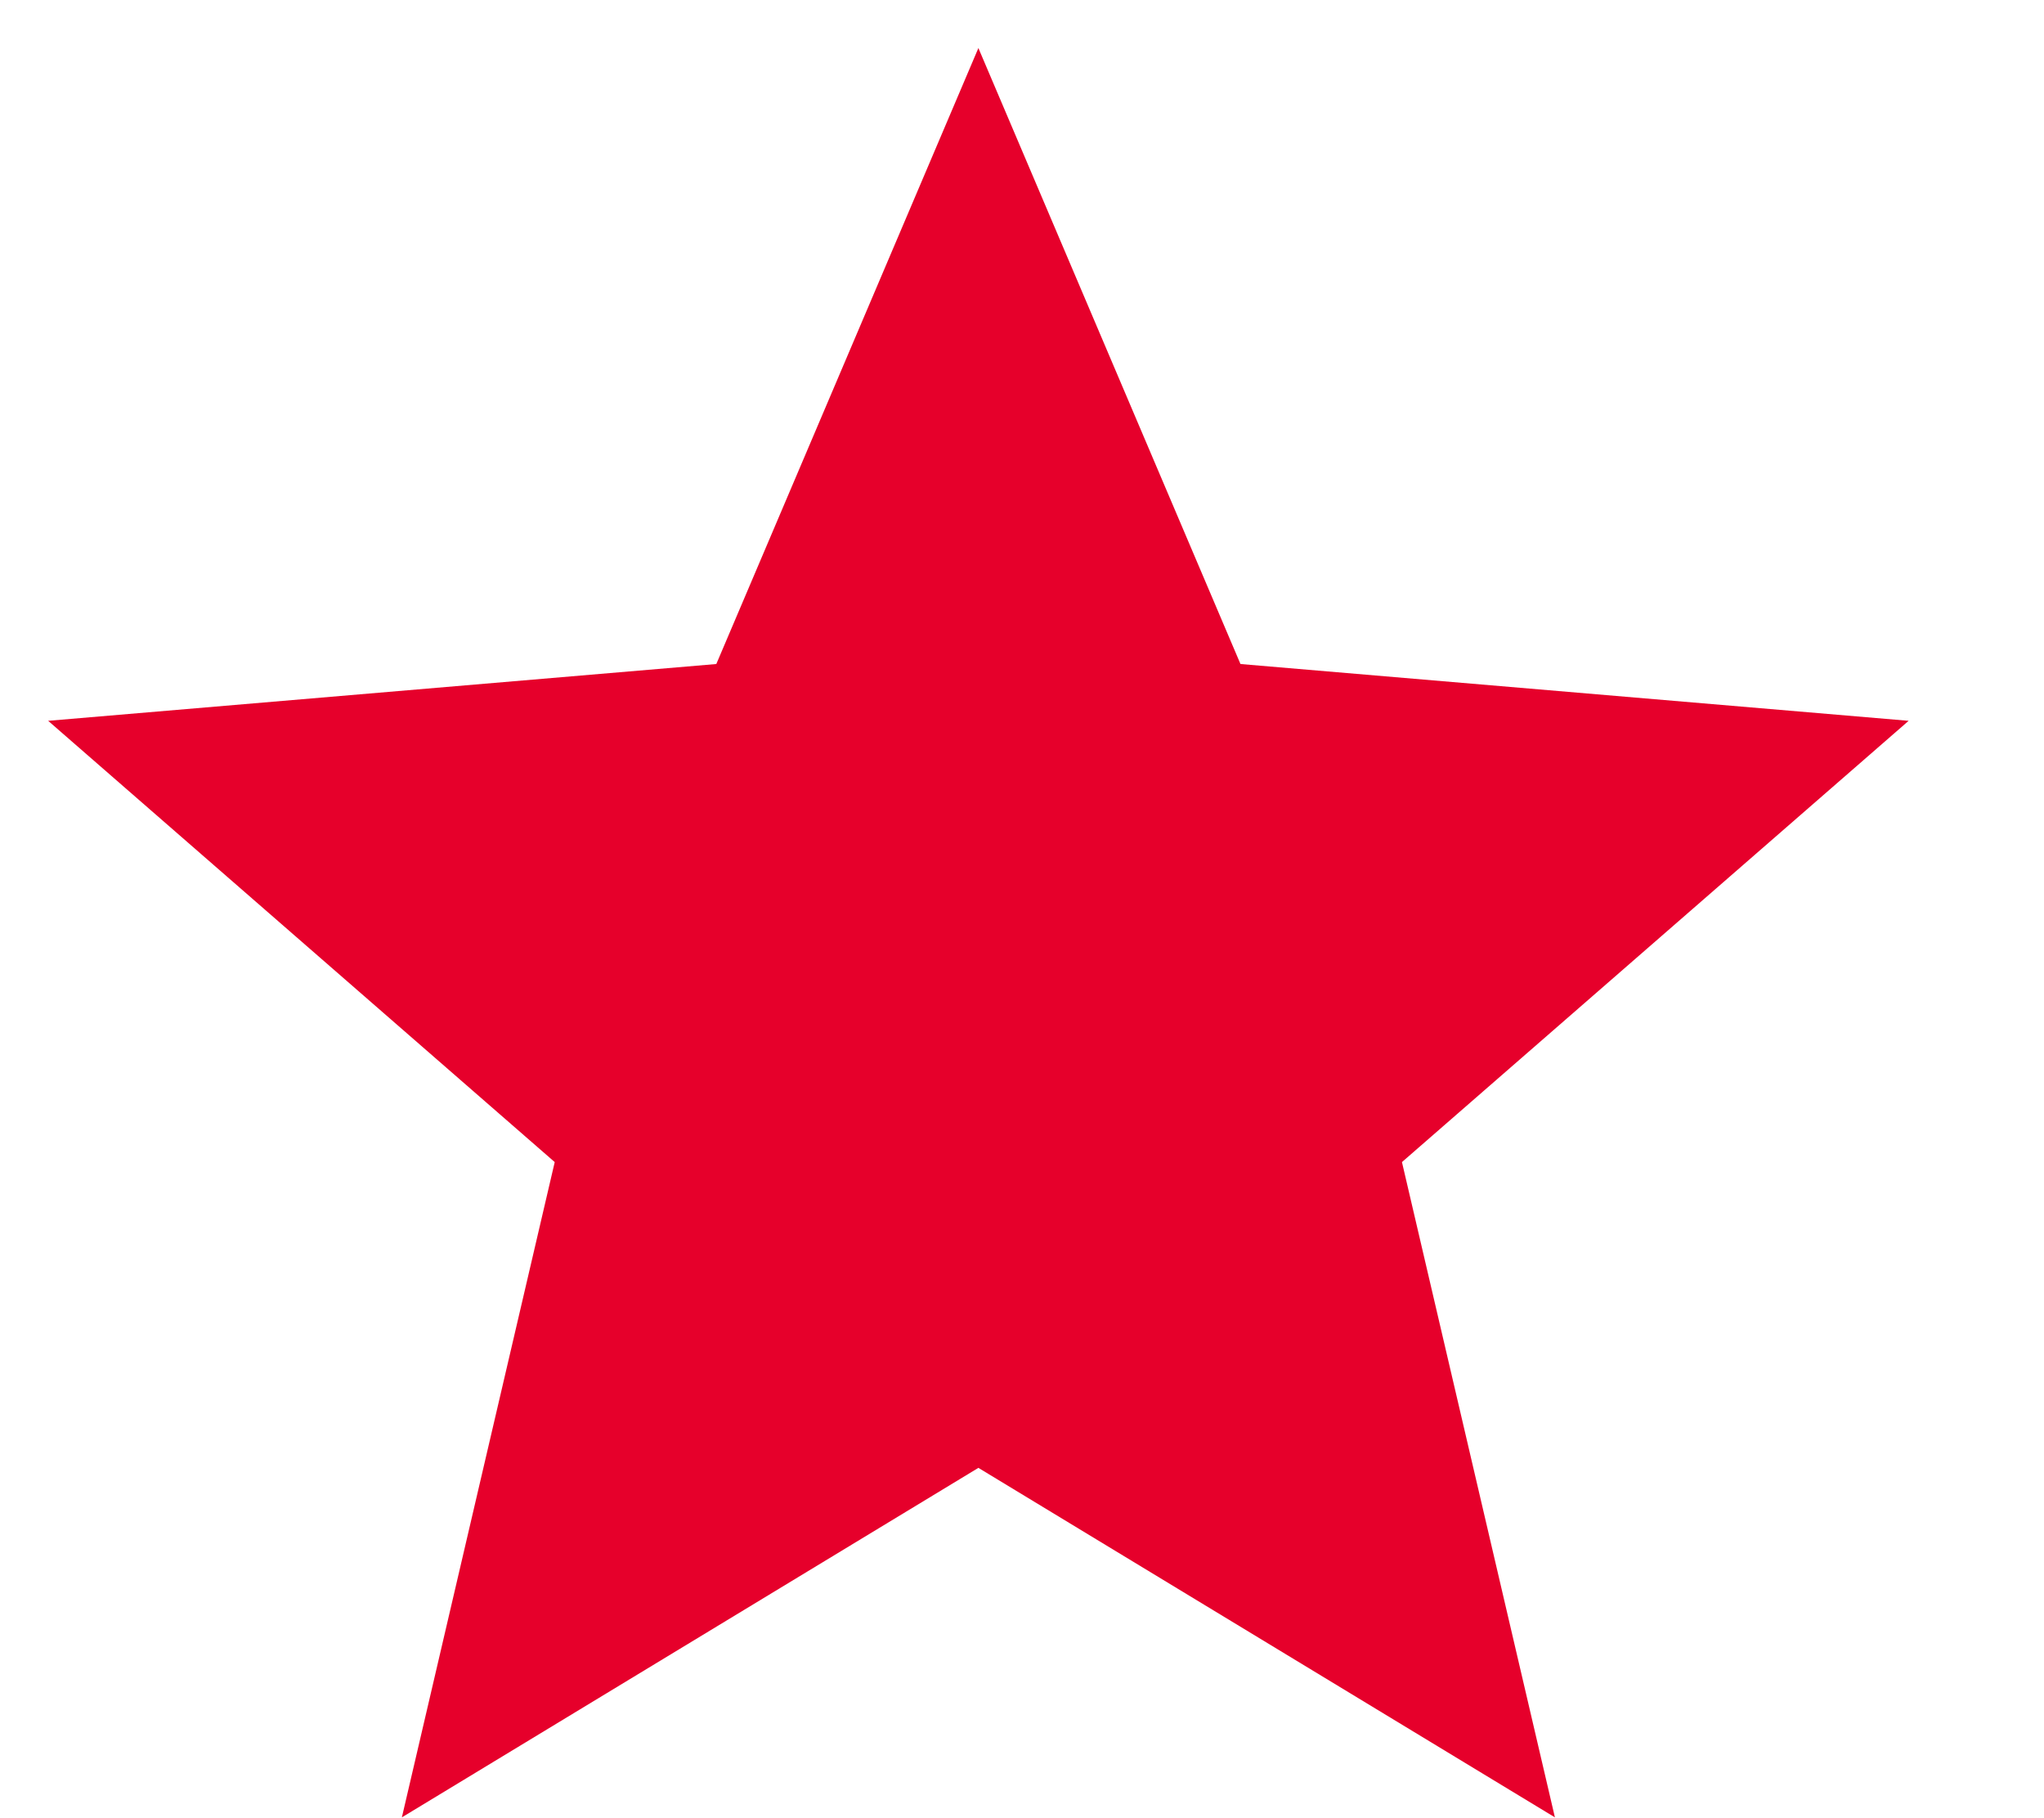
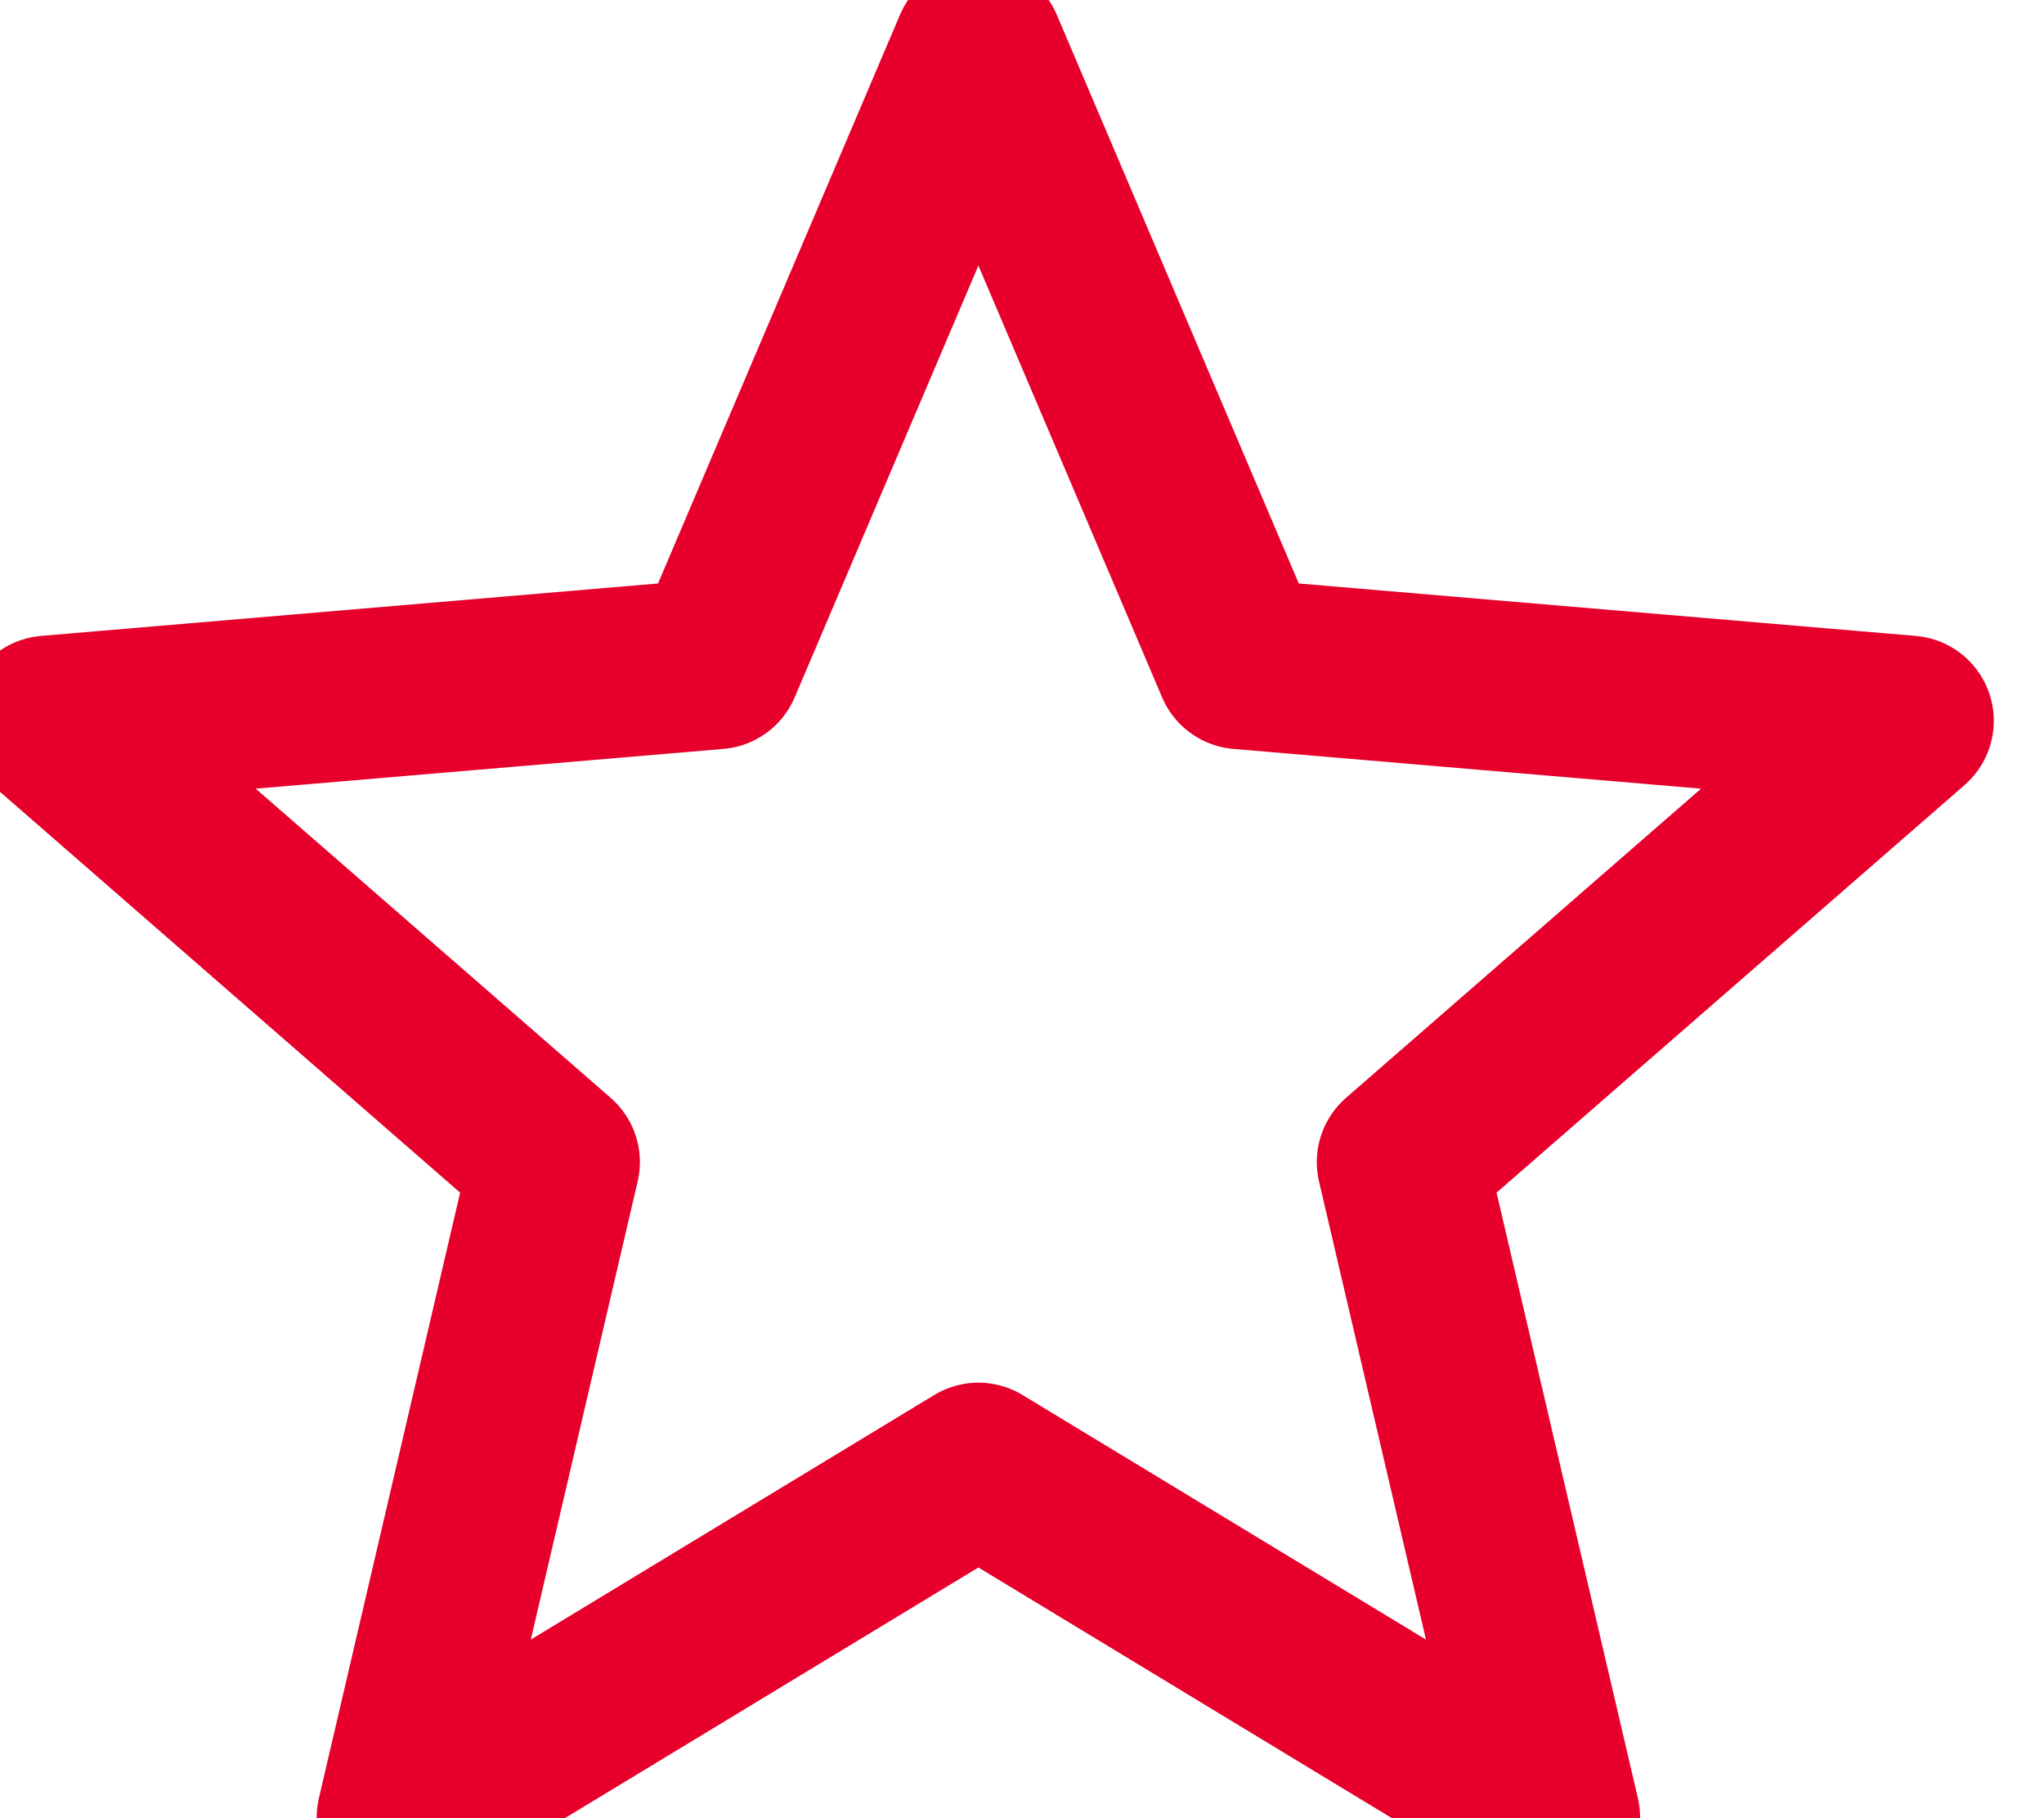
<svg xmlns="http://www.w3.org/2000/svg" width="18" height="16" viewBox="0 0 18 16" fill="none">
-   <path d="M8.616 12.923L3.539 16L4.885 10.231L0.424 6.346L6.308 5.846L8.616 0.423L10.924 5.846L16.808 6.346L12.346 10.231L13.693 16L8.616 12.923Z" fill="#E6002B" />
+   <path d="M8.616 12.923L3.539 16L4.885 10.231L0.424 6.346L6.308 5.846L8.616 0.423L10.924 5.846L16.808 6.346L12.346 10.231L13.693 16L8.616 12.923Z" fill="none" stroke="#E6002B" stroke-width="1.5" stroke-linejoin="round" />
</svg>
